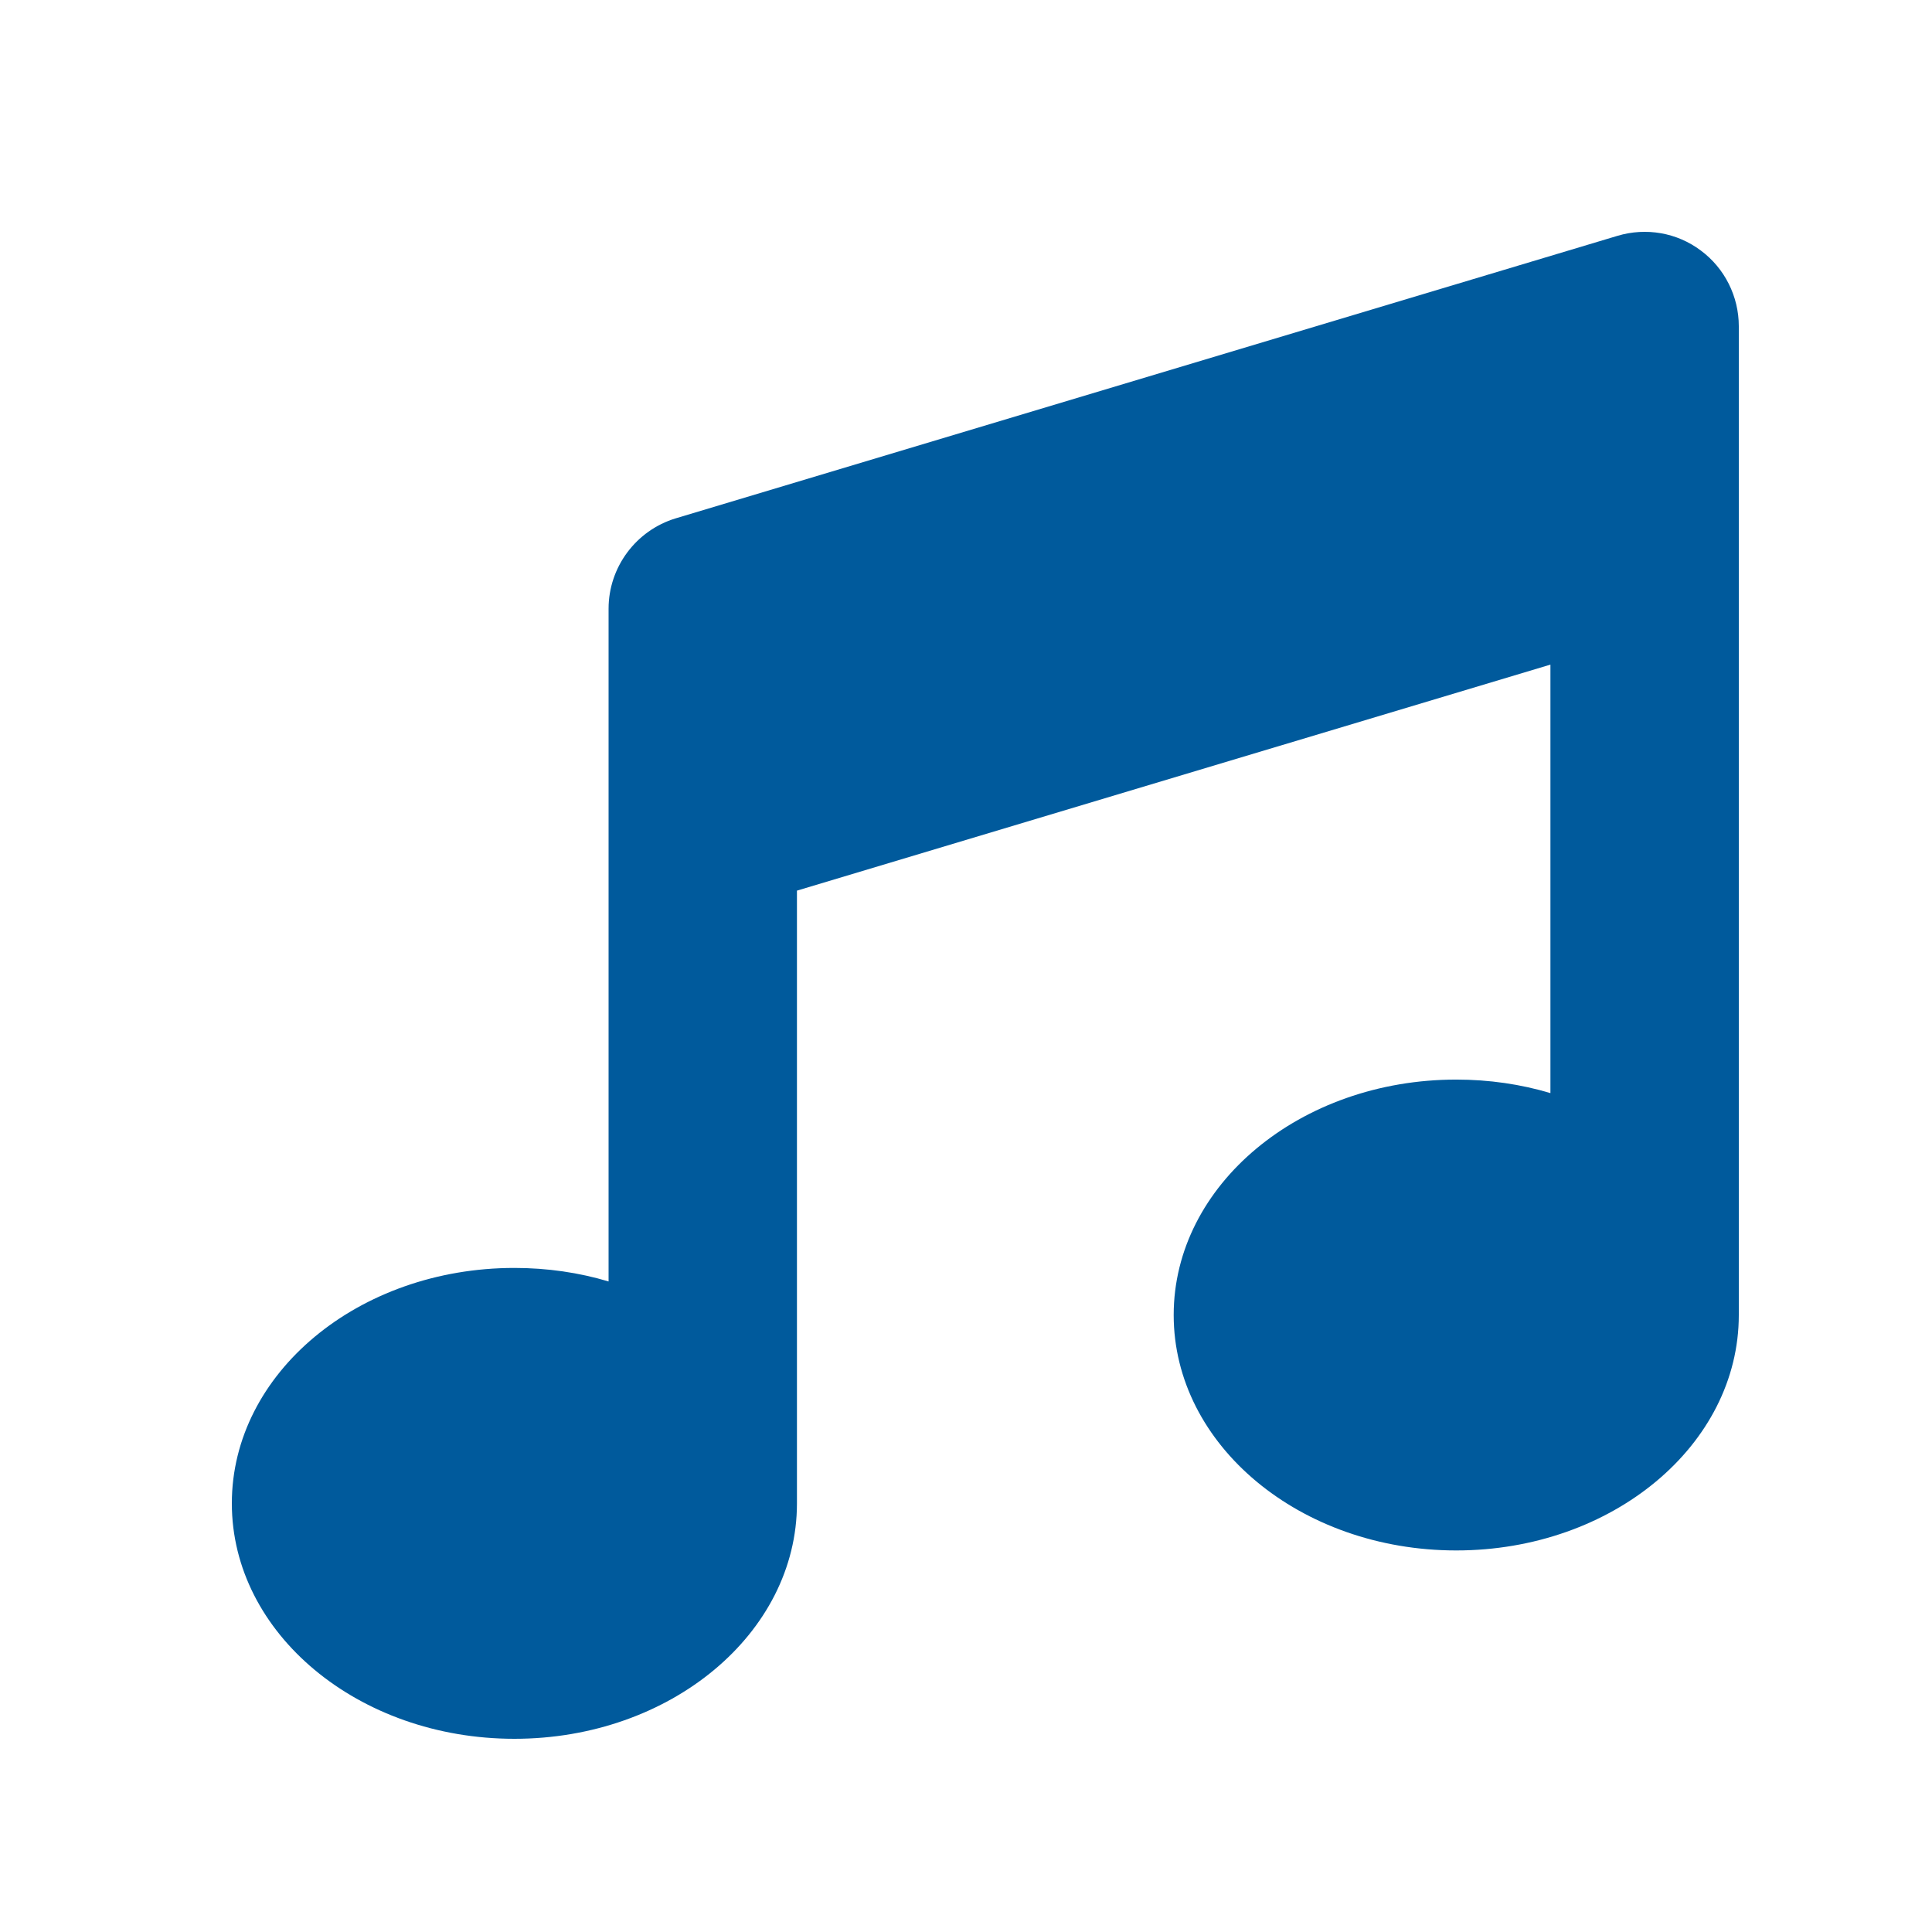
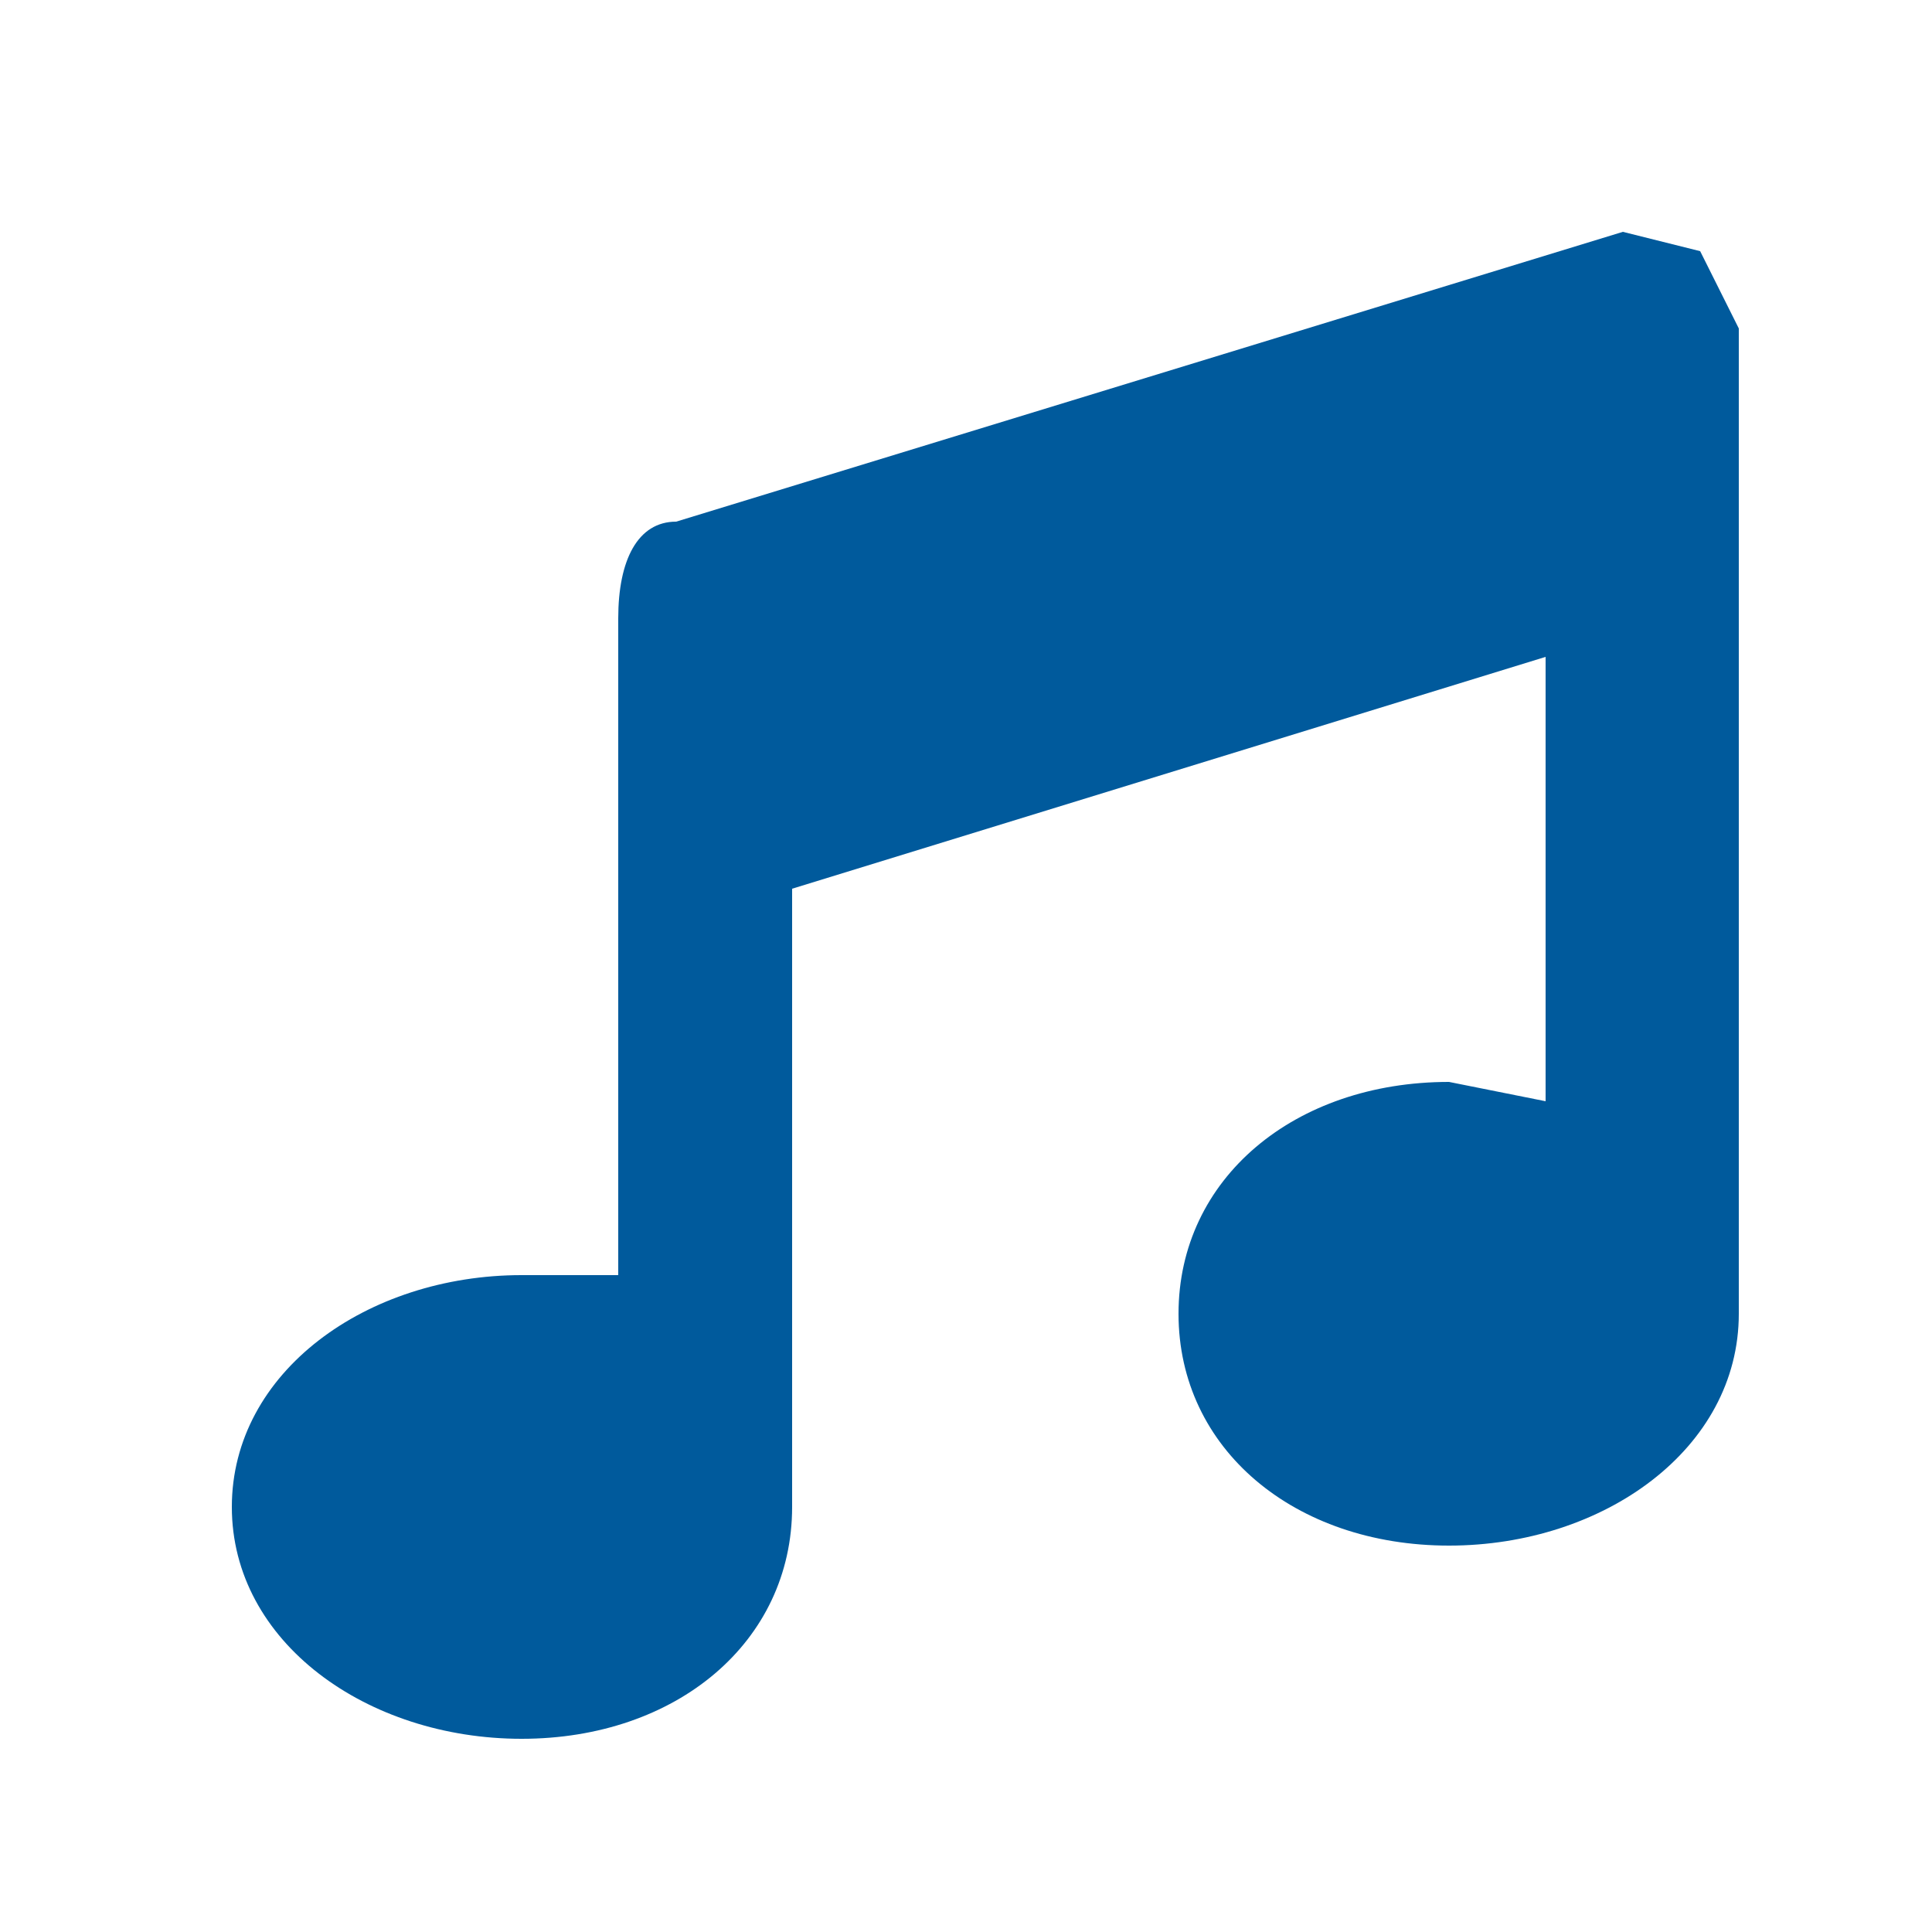
- <svg xmlns="http://www.w3.org/2000/svg" width="100" height="100" viewBox="0 0 100 100" fill="none">
-   <path d="M88.035 12.968C89.269 13.882 90 15.344 90 16.883V27.85V68.065C90 74.798 83.449 80.251 75.375 80.251C67.301 80.251 60.75 74.798 60.75 68.065C60.75 61.332 67.301 55.879 75.375 55.879C77.081 55.879 78.727 56.122 80.25 56.579V34.4L41.25 46.099V77.814C41.25 84.547 34.699 90 26.625 90C18.551 90 12 84.547 12 77.814C12 71.081 18.551 65.628 26.625 65.628C28.331 65.628 29.977 65.871 31.5 66.328V42.474V31.506C31.5 29.358 32.917 27.454 34.973 26.83L83.723 12.206C85.201 11.764 86.801 12.039 88.035 12.968Z" fill="#005A9C" />
+ <svg xmlns="http://www.w3.org/2000/svg" width="100" height="100" fill="none">
+   <path fill="#005A9C" d="m88 13 2 4v51c0 7-7 12-15 12s-14-5-14-12 6-12 14-12l5 1V34L41 46v32c0 7-6 12-14 12s-15-5-15-12 7-12 15-12h5V32c0-3 1-5 3-5l49-15 4 1Z" />
</svg>
